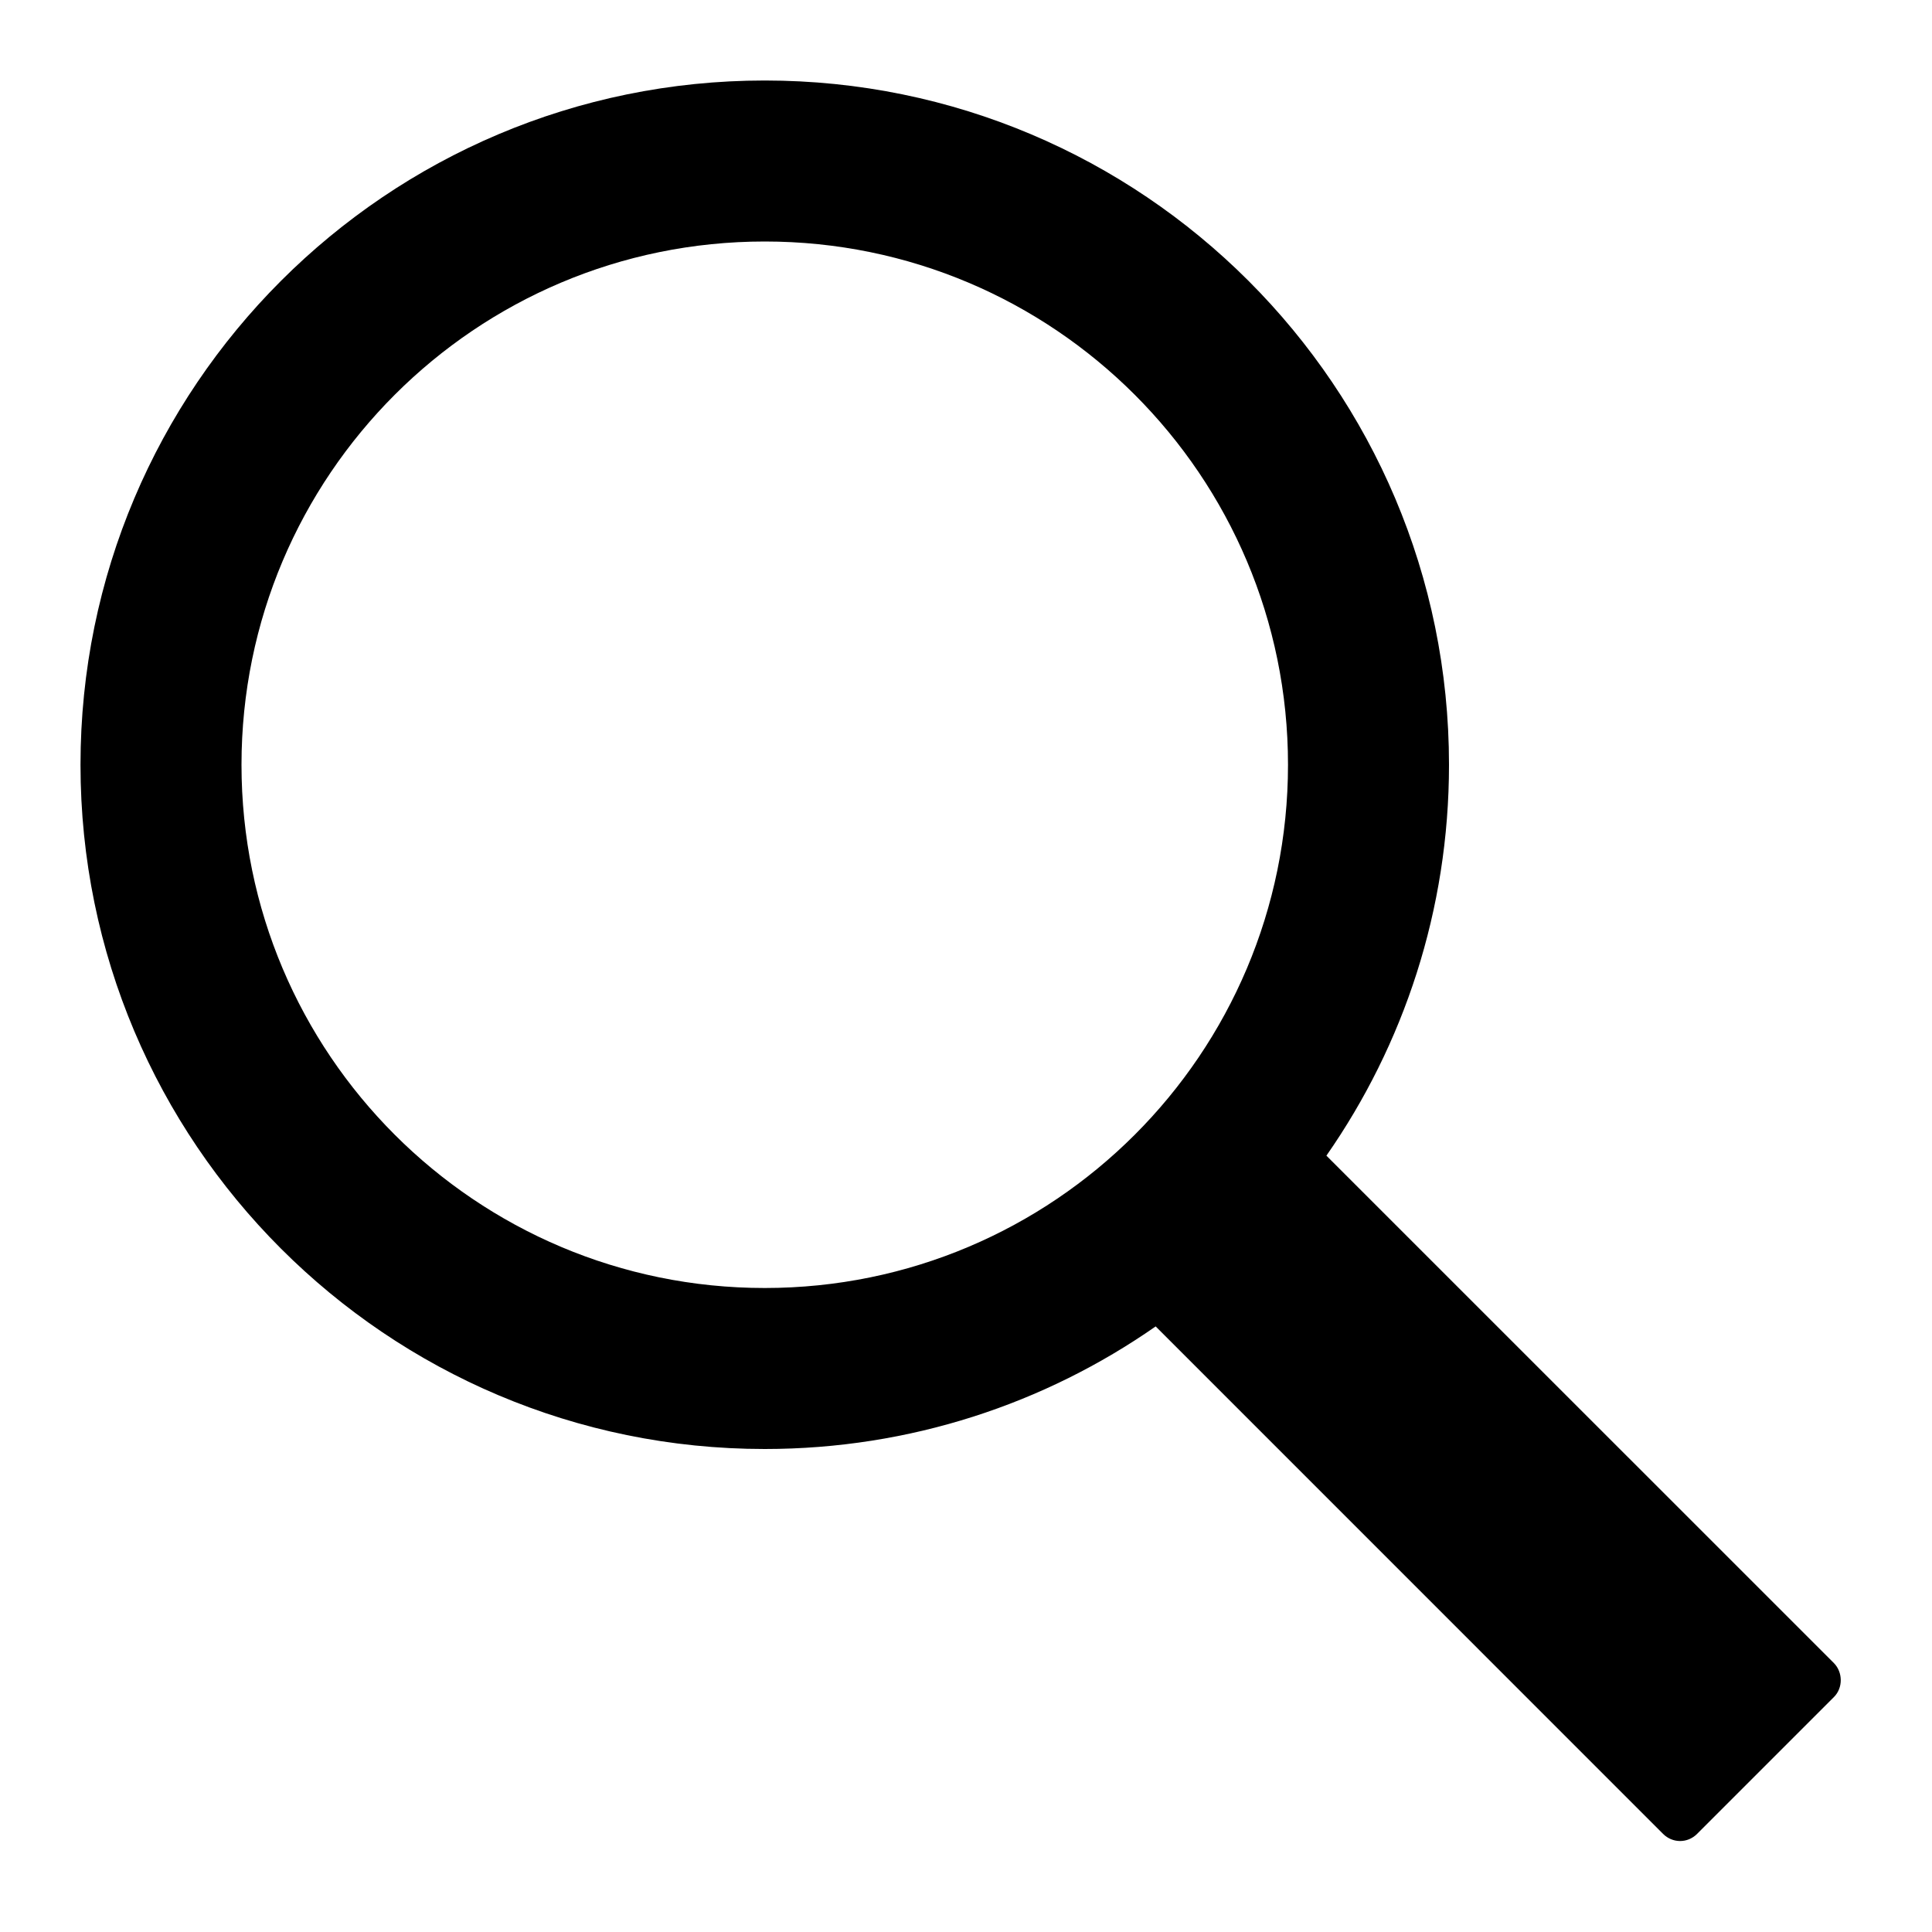
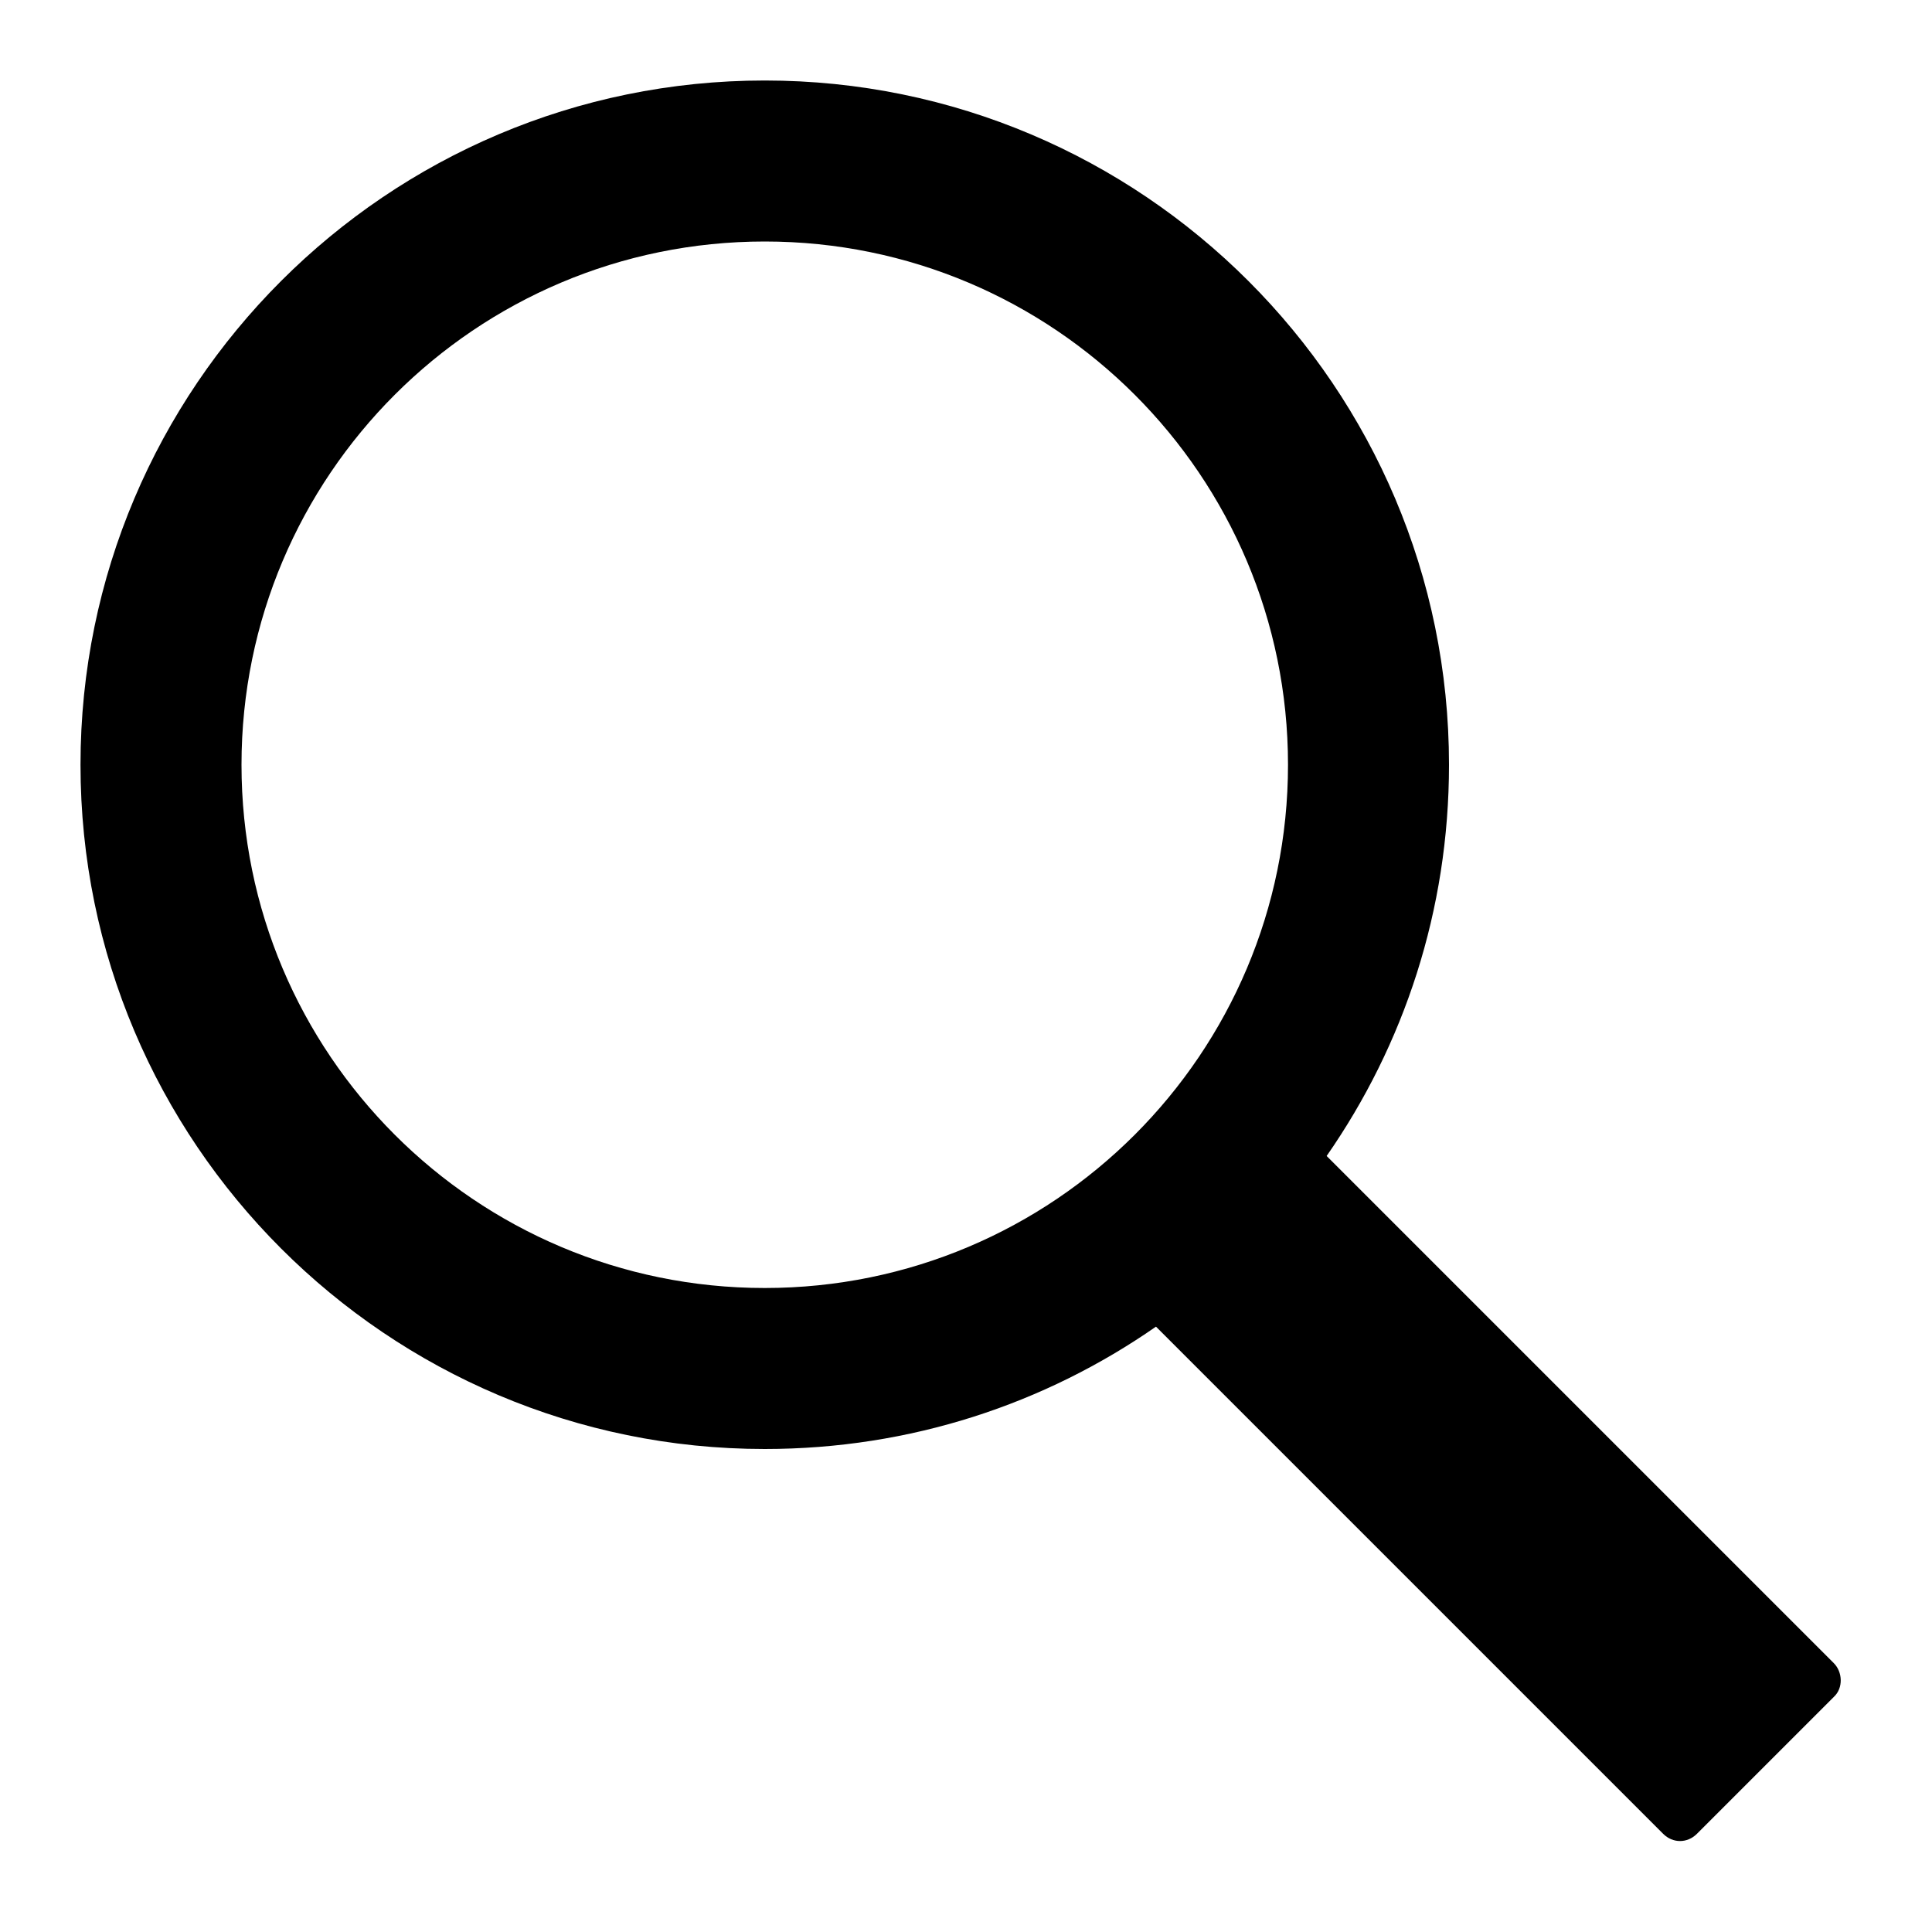
- <svg xmlns="http://www.w3.org/2000/svg" height="24px" version="1.1" viewBox="0 0 24 24" width="24px">
-   <defs />
-   <g fill="none" fill-rule="evenodd" id="miu" stroke="none" stroke-width="1">
-     <g id="Artboard-1" transform="translate(-539, -407)">
-       <g id="slice" transform="translate(215, 119)" />
-       <path d="M555.477,421.356 C556.437,419.979 557,418.305 557,416.5 C557,411.806 553.194,408 548.5,408 C543.806,408 540,411.806 540,416.5 C540,421.194 543.806,425 548.5,425 C550.305,425 551.979,424.437 553.355,423.478 L553.356,423.477 L559.659,429.781 C559.776,429.898 559.962,429.901 560.082,429.781 L561.781,428.082 C561.898,427.966 561.892,427.771 561.781,427.659 L555.477,421.356 Z M548.5,423 C552.09,423 555,420.09 555,416.5 C555,412.91 552.09,410 548.5,410 C544.91,410 542,412.91 542,416.5 C542,420.09 544.91,423 548.5,423 Z" fill="#000000" id="common-search-lookup-glyph" />
+ <svg xmlns="http://www.w3.org/2000/svg" height="24px" width="24px" version="1.1" viewBox="0 0 24 24">
+   <g id="miu" fill-rule="evenodd" fill="none">
+     <g id="Artboard-1" transform="translate(-539 -407)">
+       <path id="common-search-lookup-glyph" d="m555.48 421.36c0.96-1.38 1.52-3.05 1.52-4.86 0-4.69-3.81-8.5-8.5-8.5s-8.5 3.81-8.5 8.5 3.81 8.5 8.5 8.5c1.81 0 3.48-0.56 4.86-1.52l6.3 6.3c0.12 0.12 0.3 0.12 0.42 0l1.7-1.7c0.12-0.11 0.11-0.31 0-0.42l-6.3-6.3zm-6.98 1.64c3.59 0 6.5-2.91 6.5-6.5s-2.91-6.5-6.5-6.5-6.5 2.91-6.5 6.5 2.91 6.5 6.5 6.5z" fill="#000" />
    </g>
  </g>
</svg>
